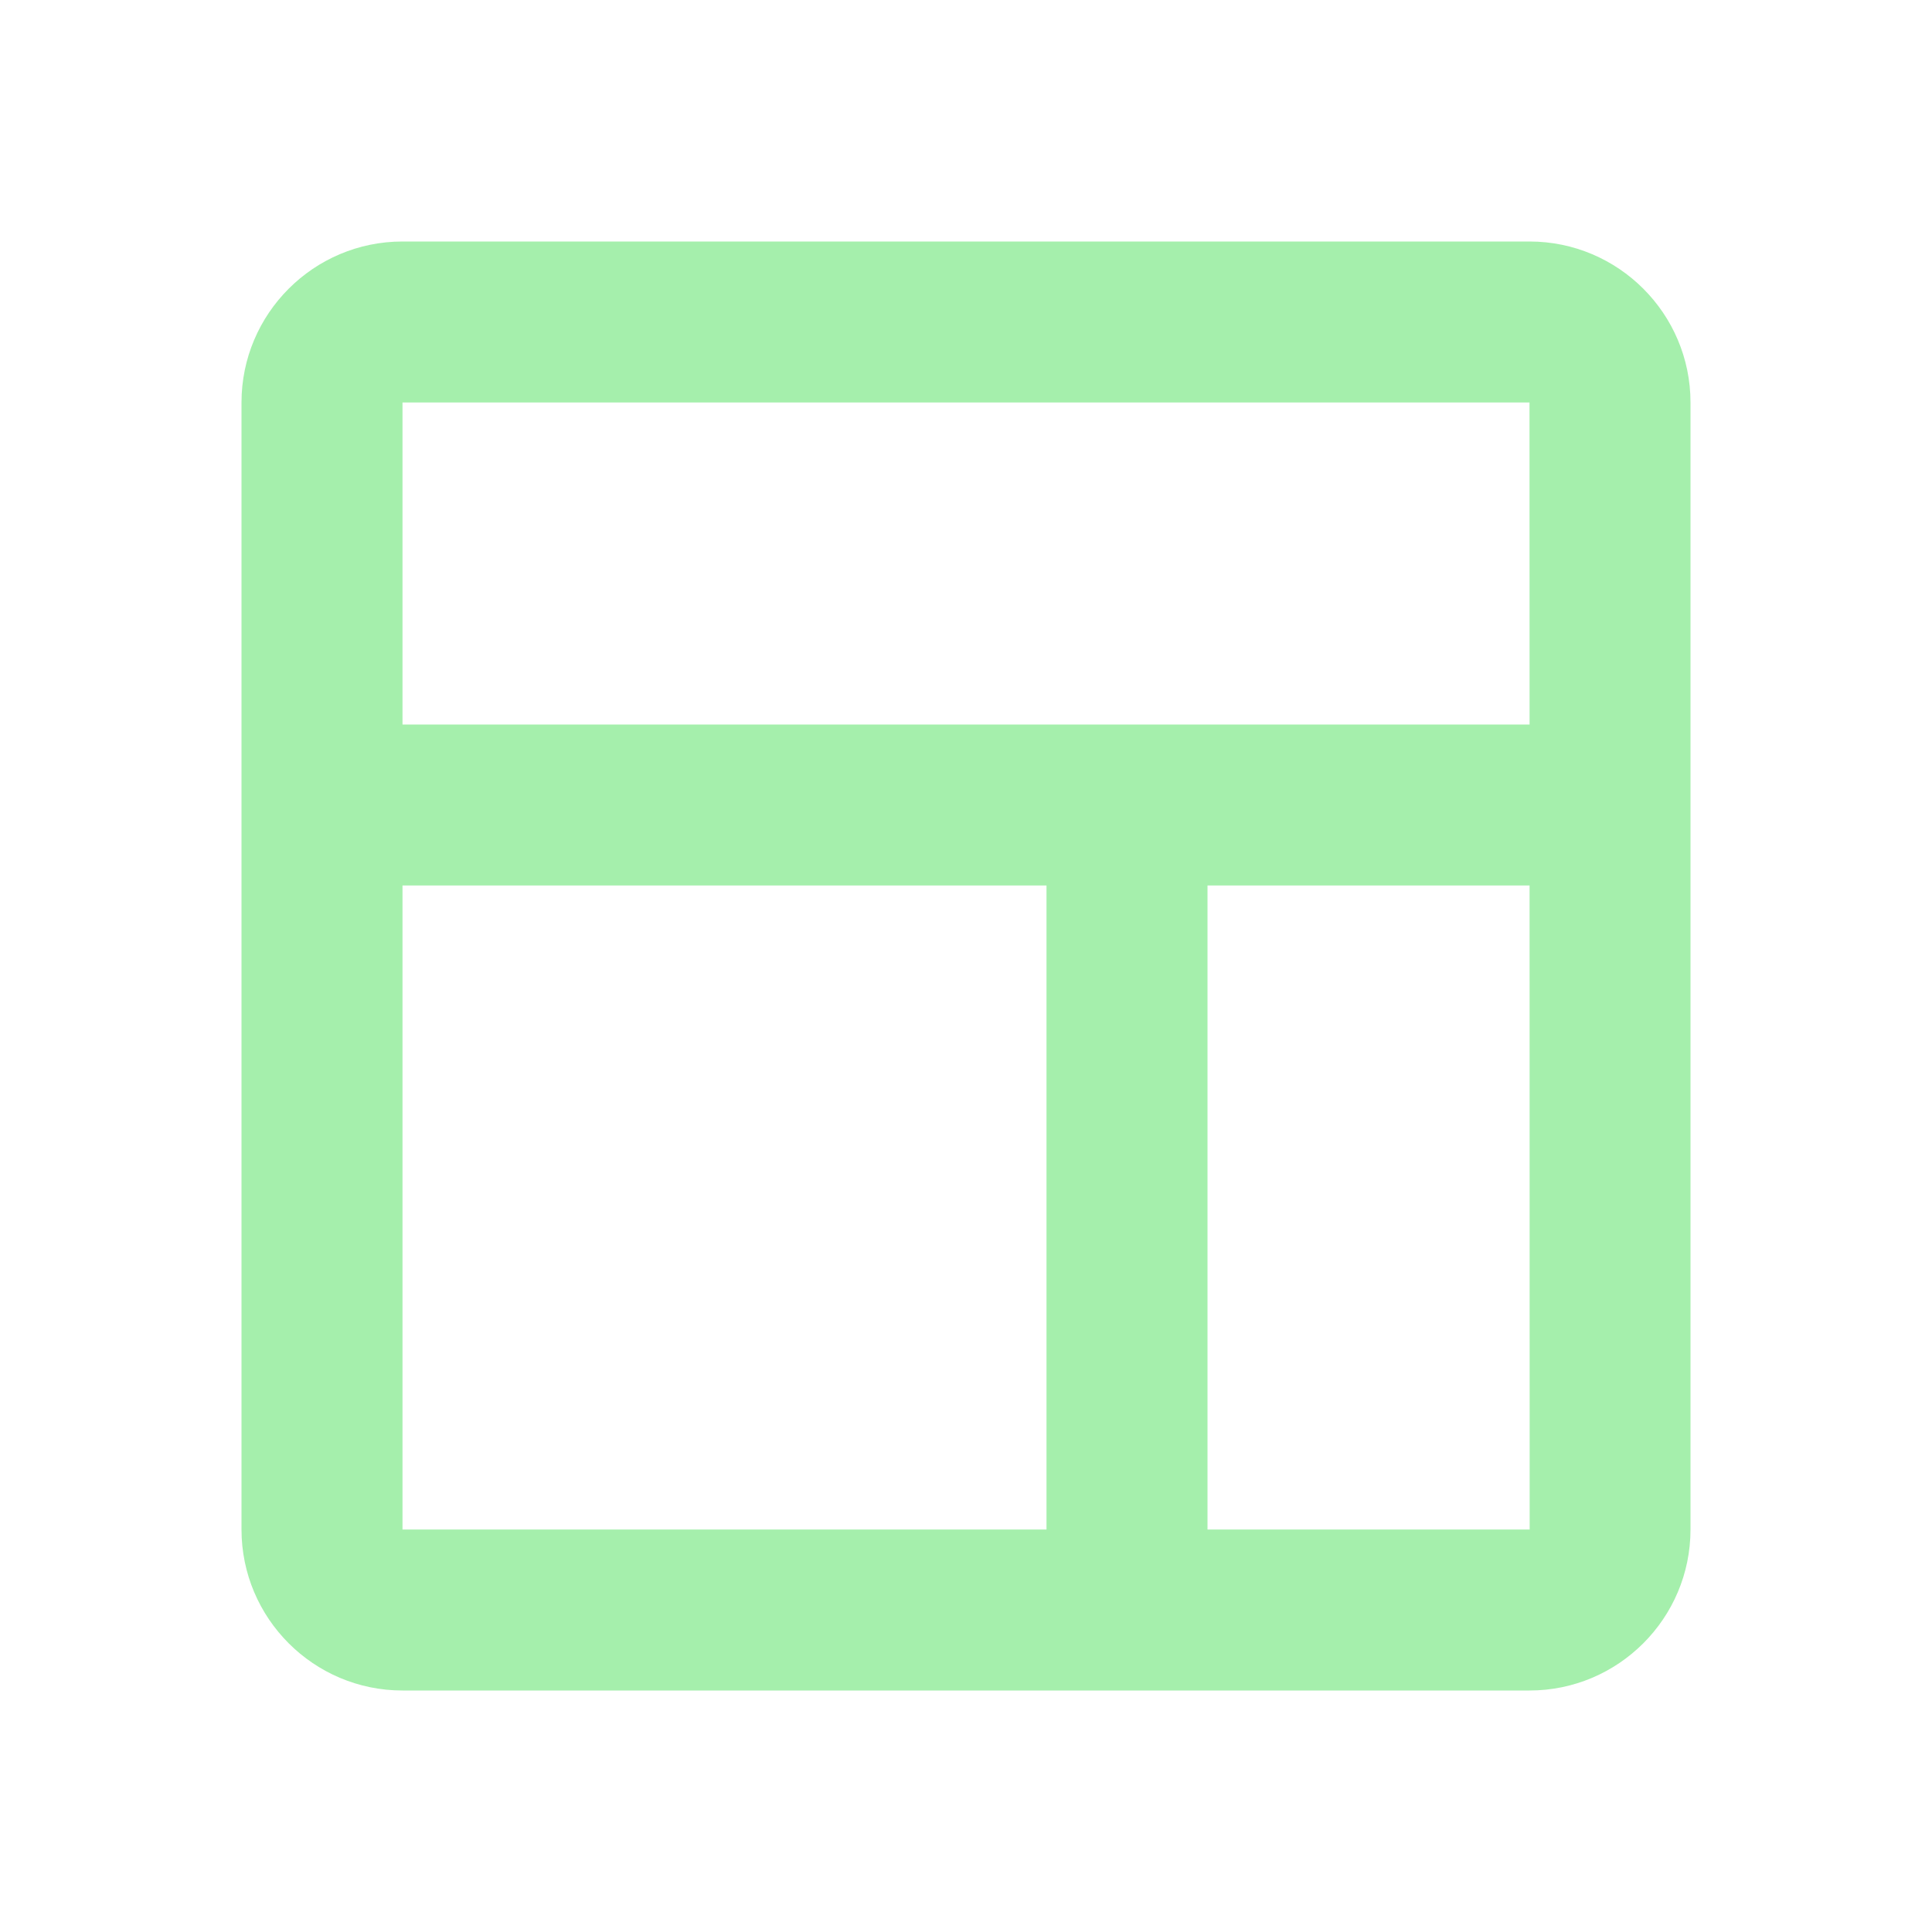
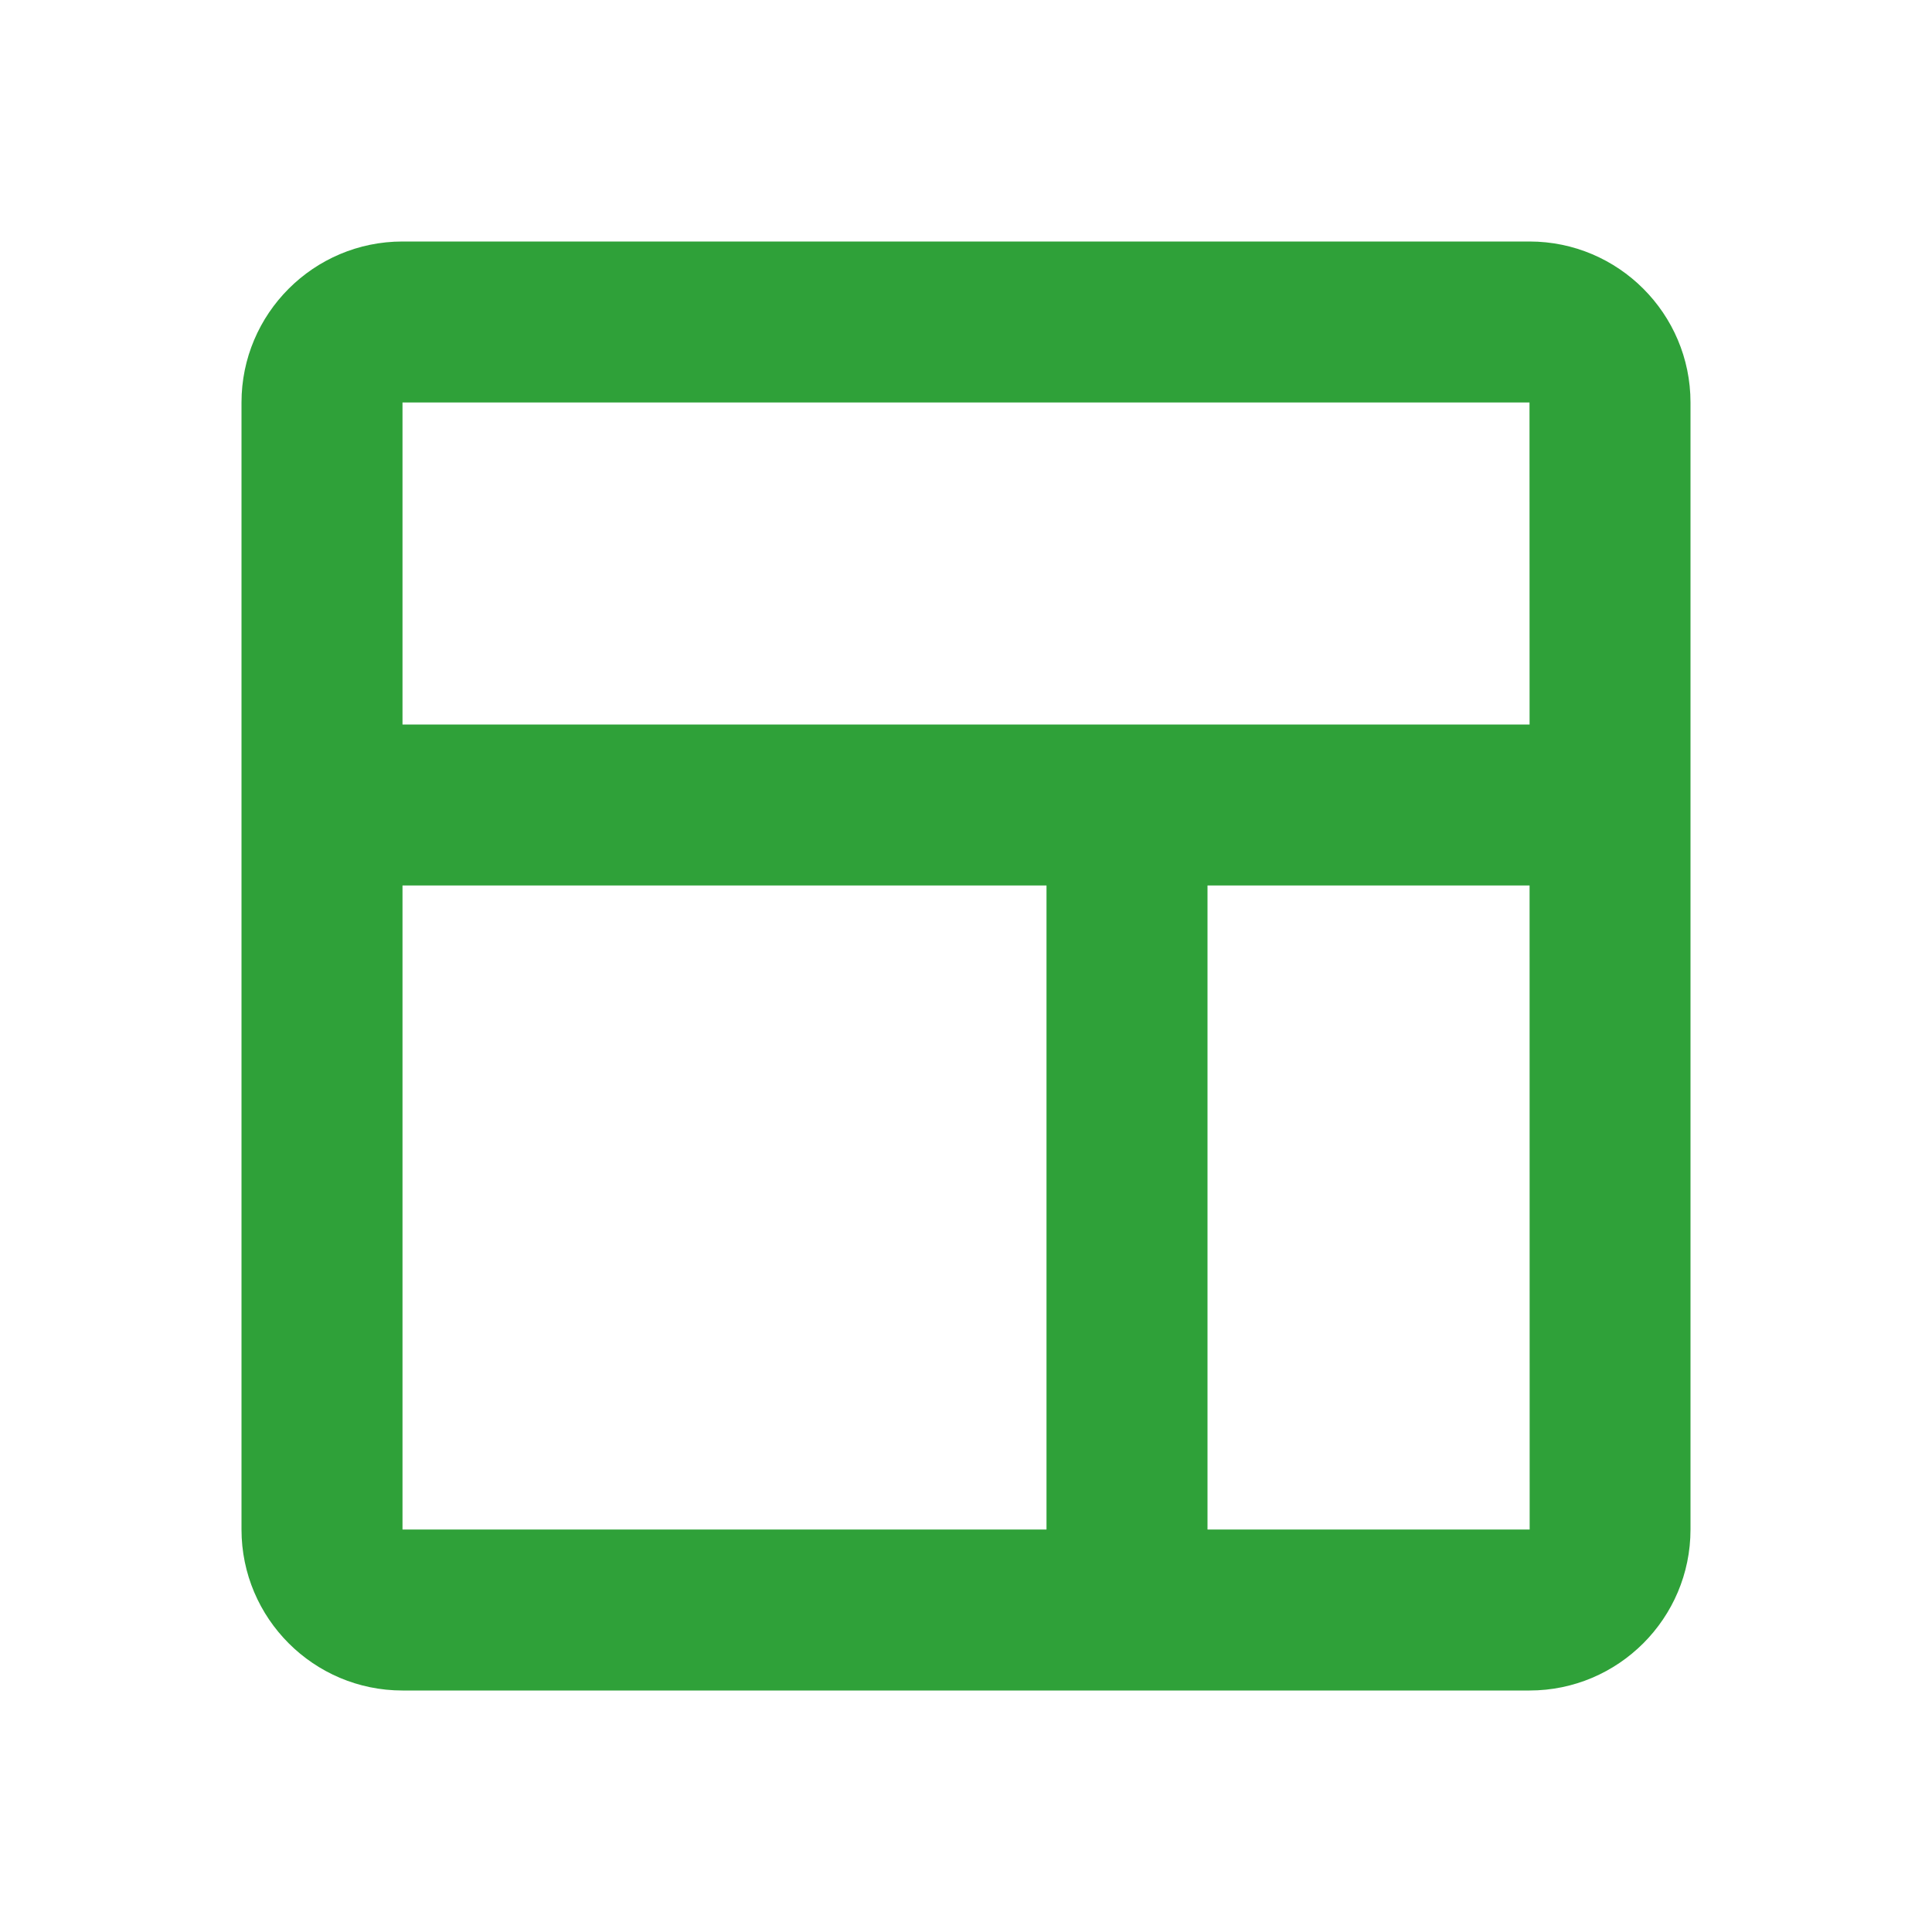
<svg xmlns="http://www.w3.org/2000/svg" width="20" height="20" viewBox="0 0 24 24">
-   <path fill="#a5efac" d="M19 3H5c-1.103 0-2 .897-2 2v14c0 1.103.897 2 2 2h14c1.103 0 2-.897 2-2V5c0-1.103-.897-2-2-2zm0 2l.001 4H5V5h14zM5 11h8v8H5v-8zm10 8v-8h4.001l.001 8H15z" />
+   <path fill="#2fa139" d="M19 3H5c-1.103 0-2 .897-2 2v14c0 1.103.897 2 2 2h14c1.103 0 2-.897 2-2V5c0-1.103-.897-2-2-2zm0 2l.001 4H5V5h14zM5 11h8v8H5v-8zm10 8v-8h4.001l.001 8H15z" />
</svg>
